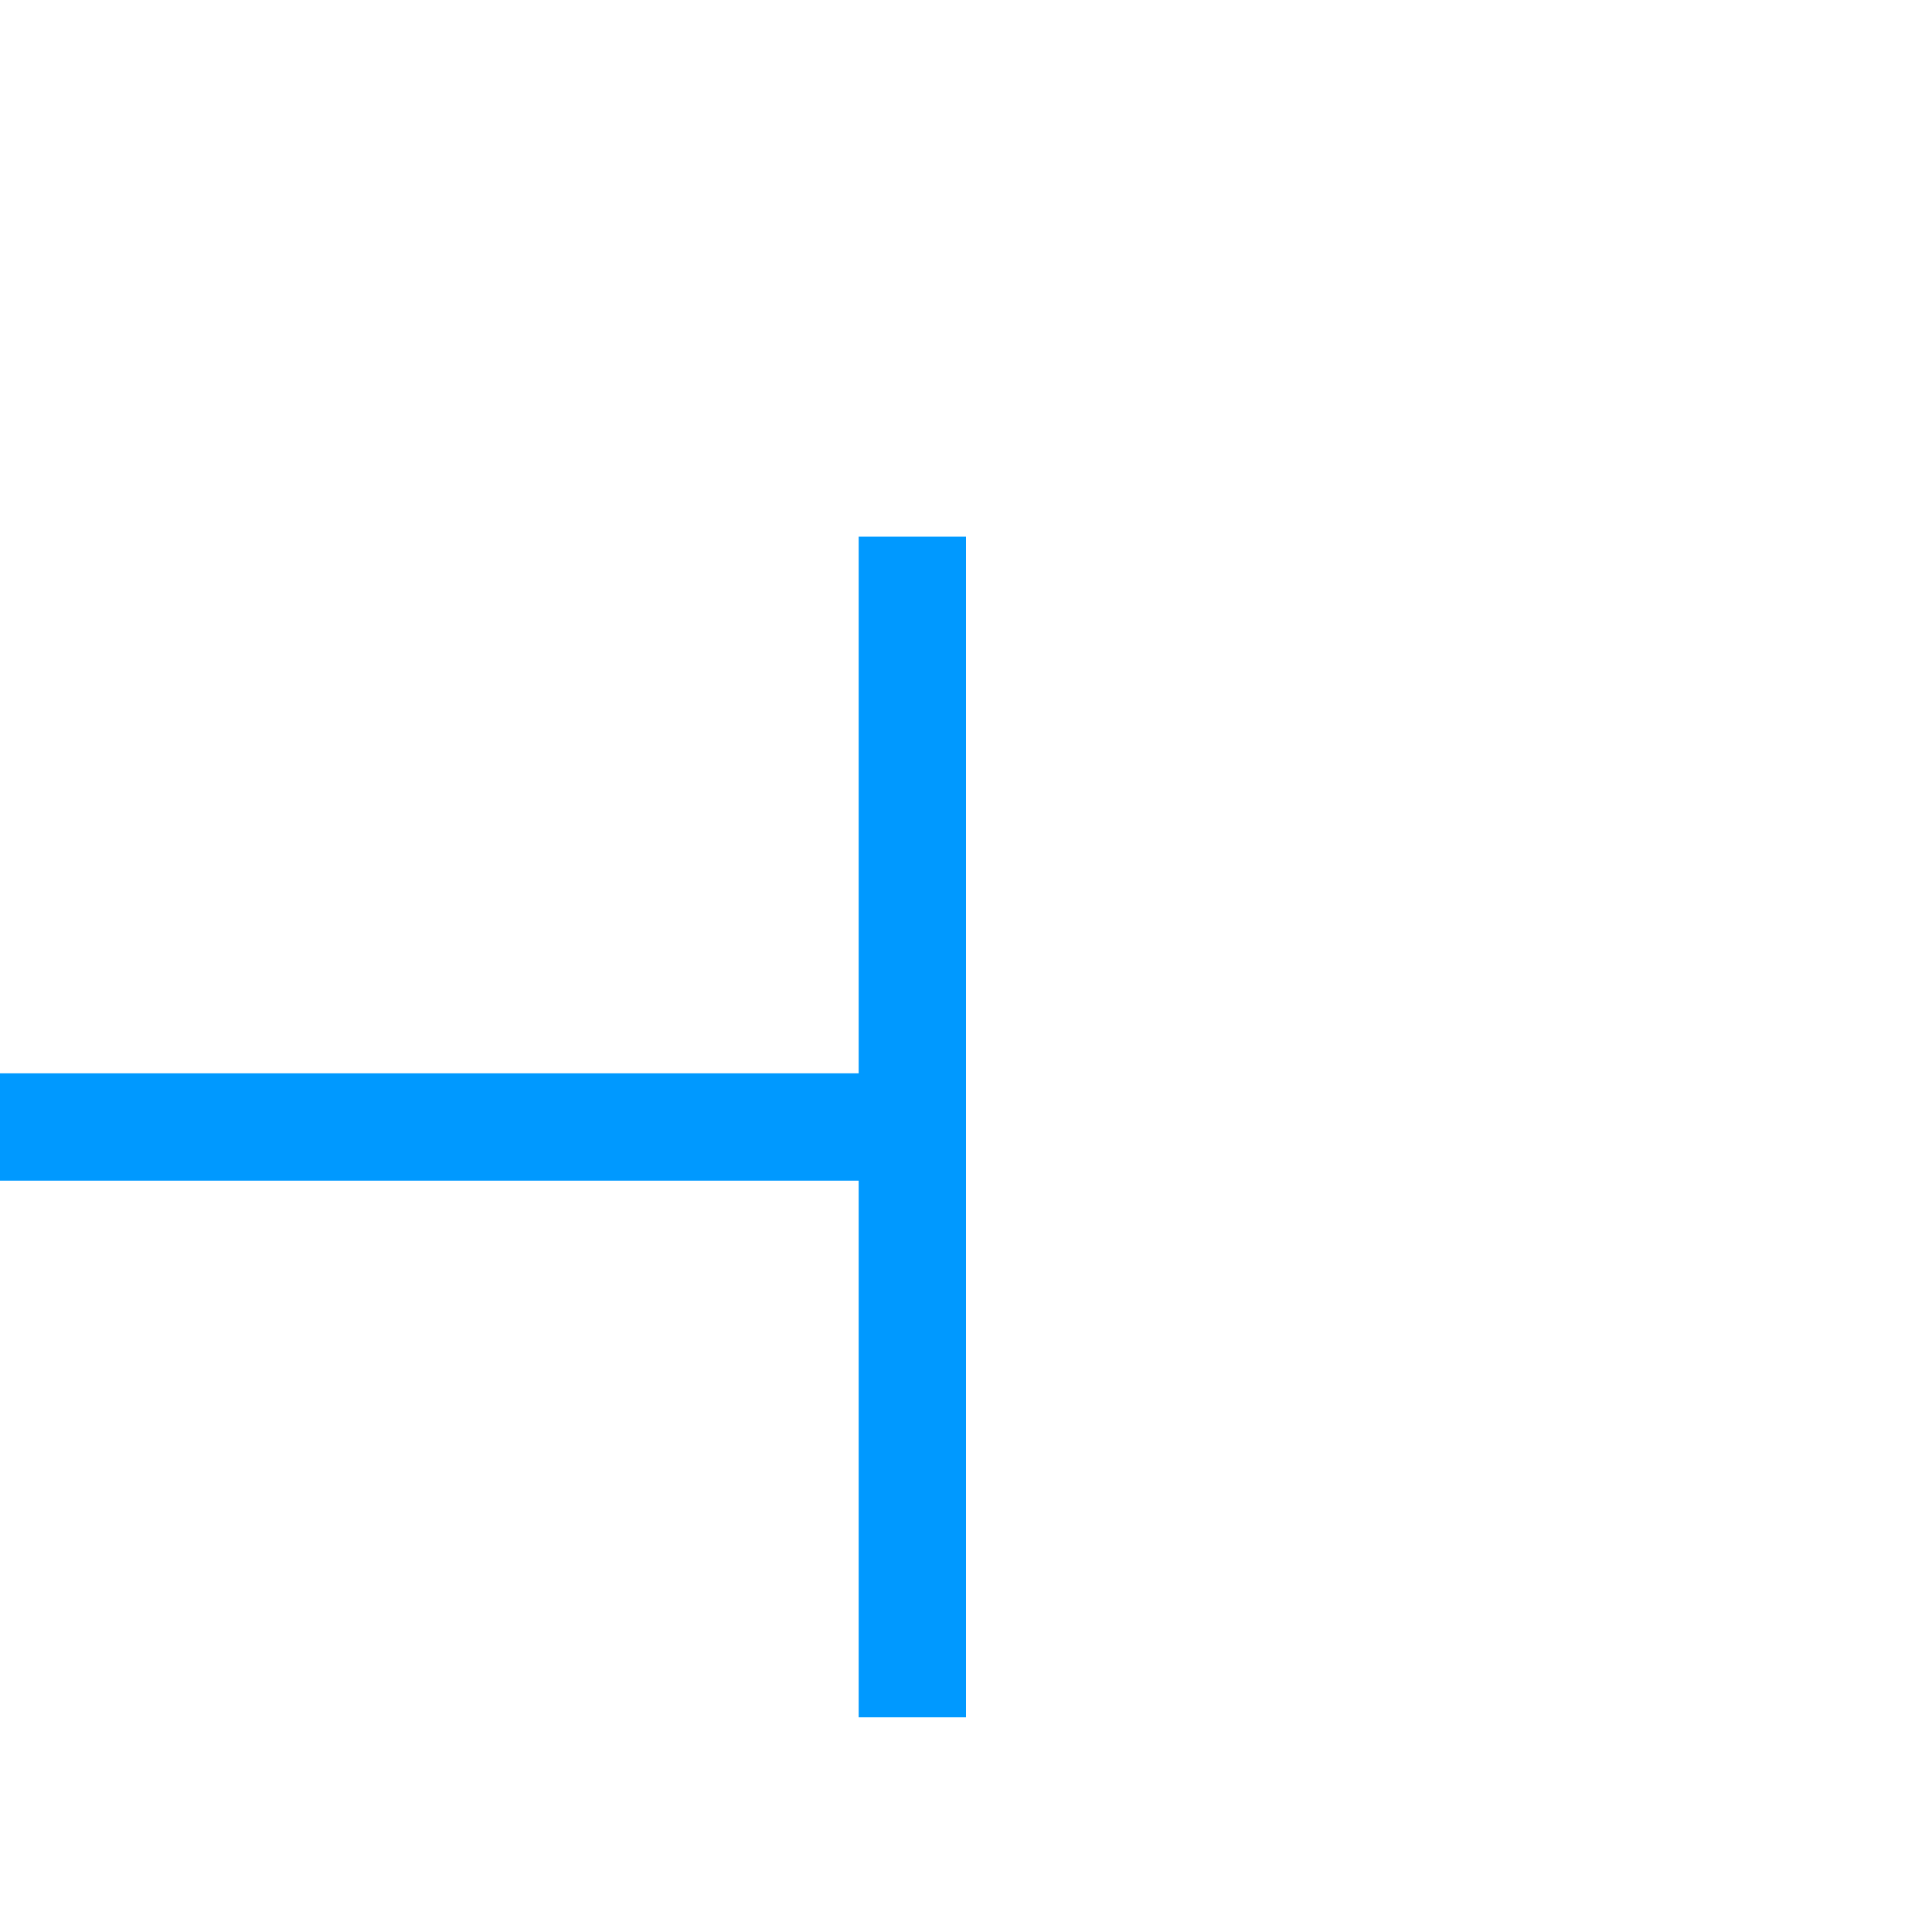
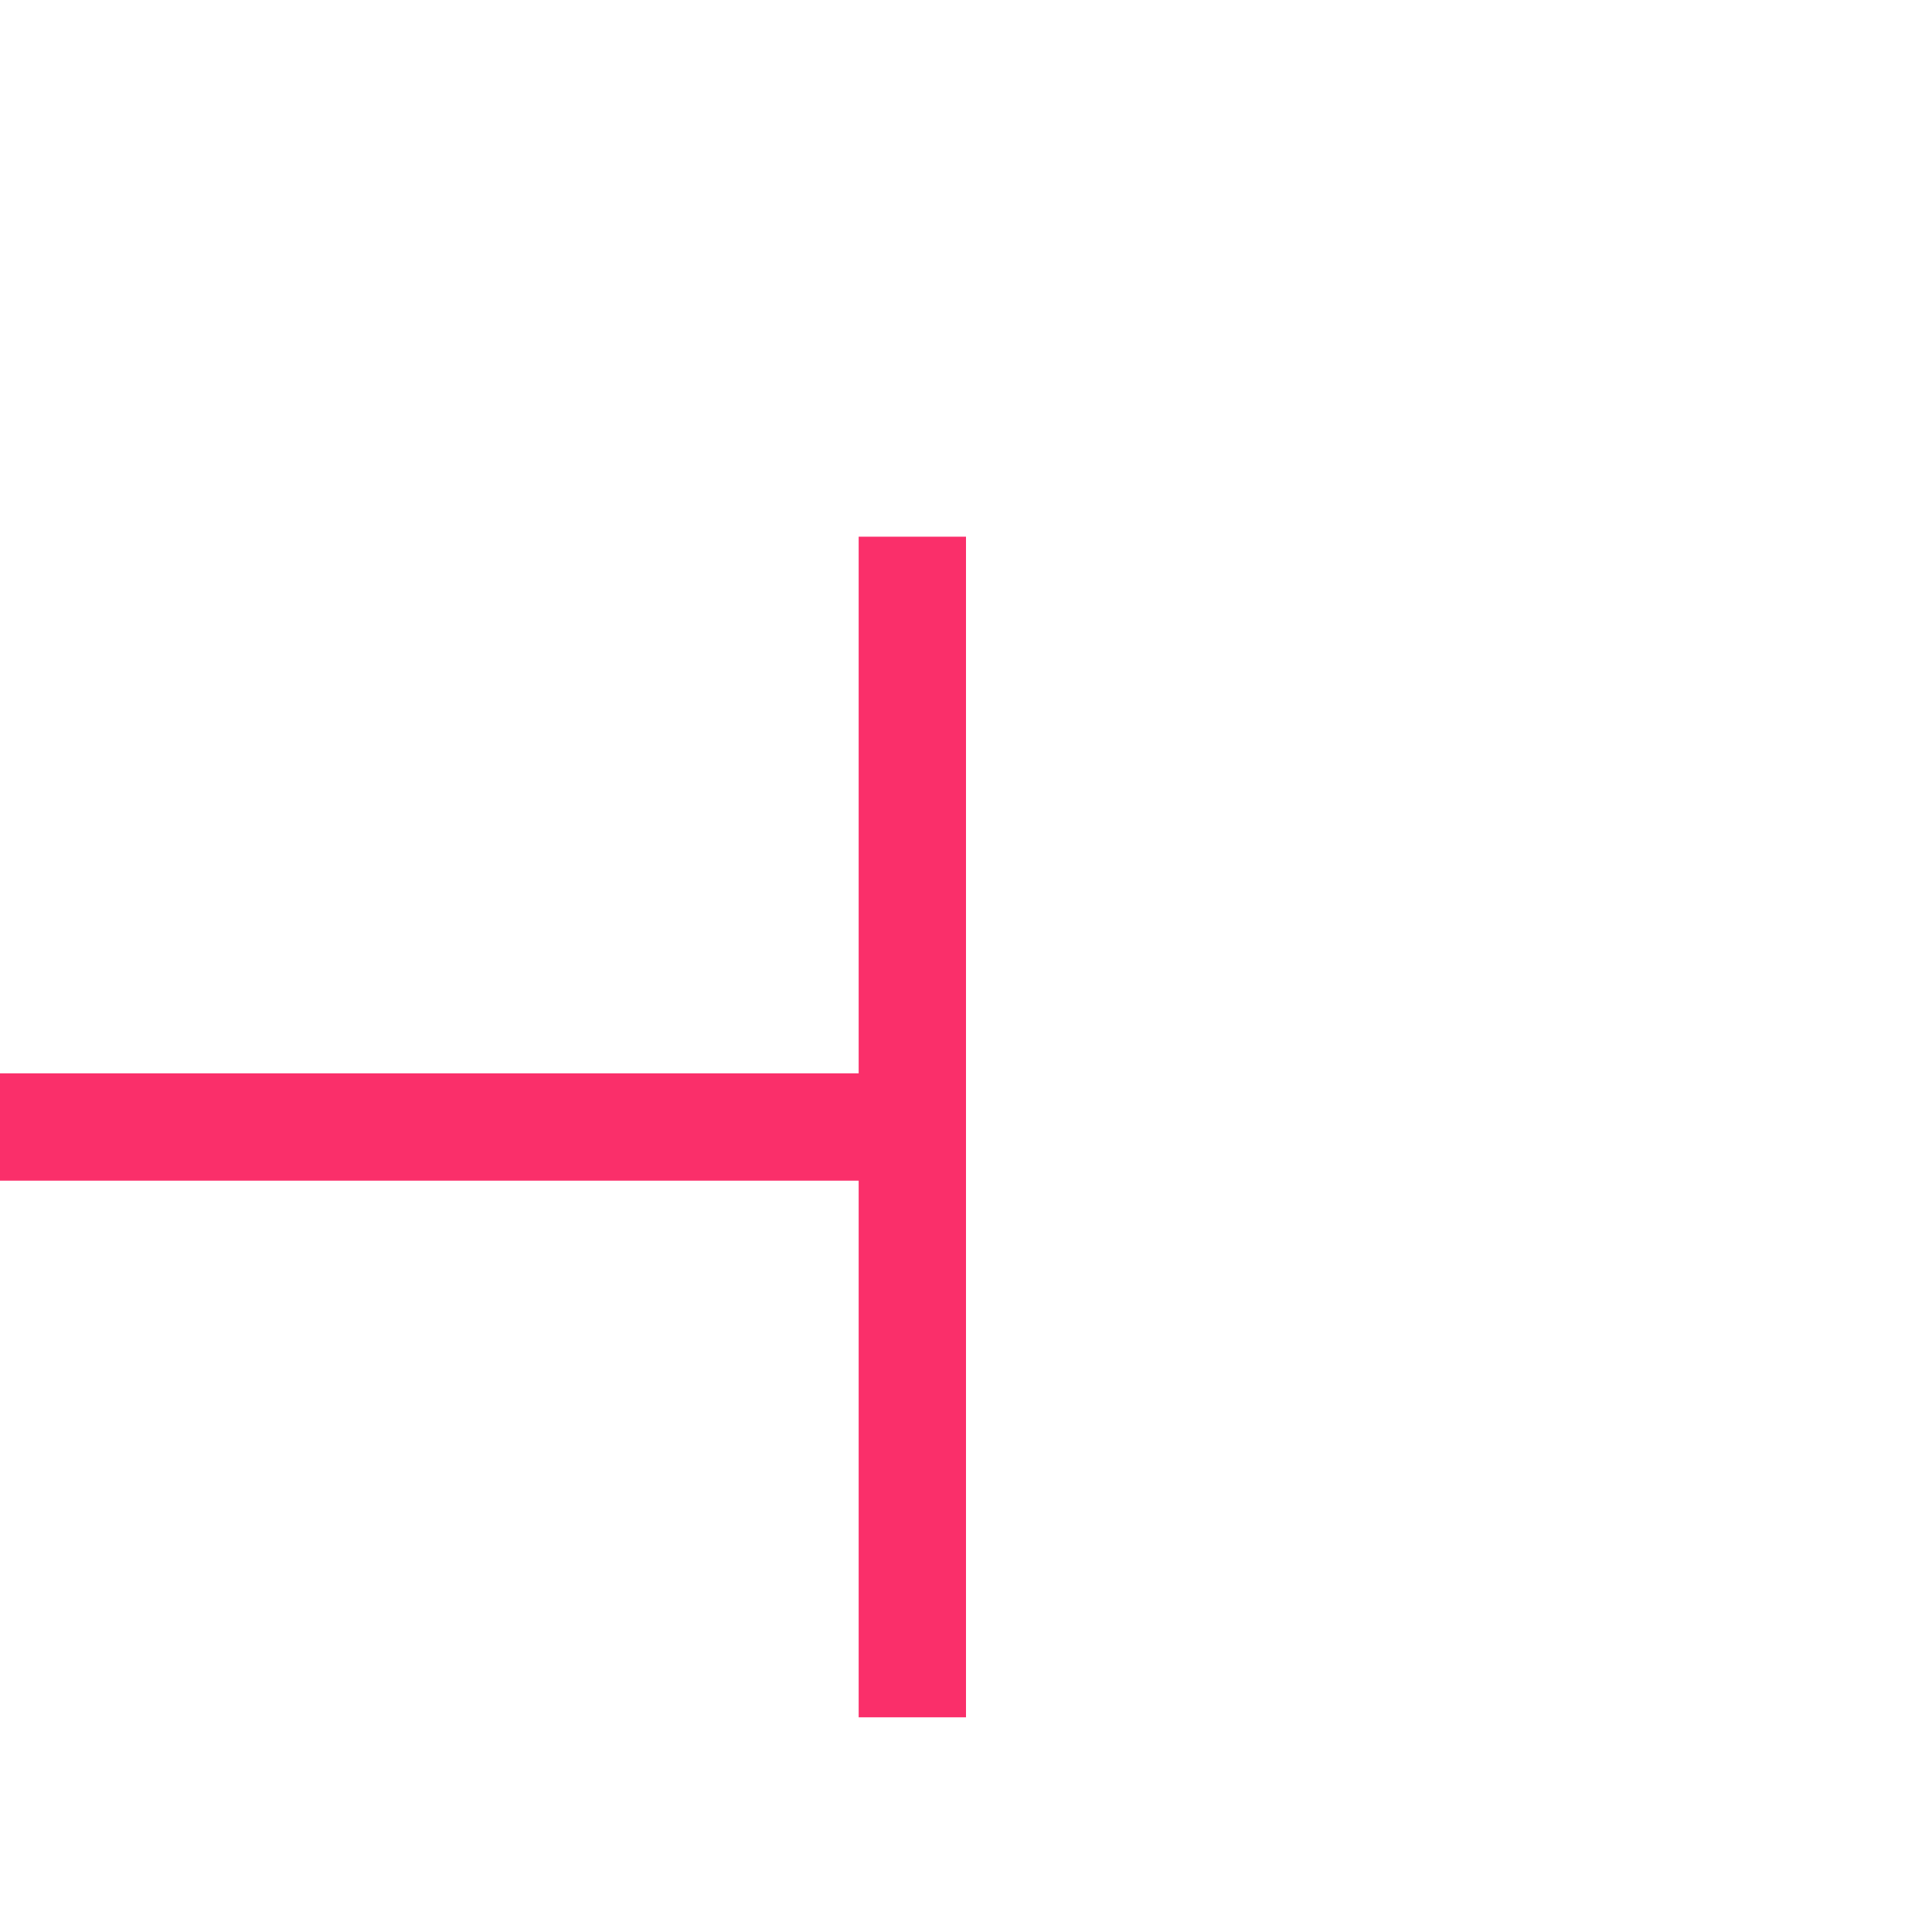
- <svg xmlns="http://www.w3.org/2000/svg" version="1.1" width="18px" height="18px" preserveAspectRatio="xMinYMid meet" viewBox="456 46  18 16">
-   <path d="M 434 55.5  L 465 55.5  " stroke-width="1" stroke="#0099ff" fill="none" />
-   <path d="M 436 52.5  A 3 3 0 0 0 433 55.5 A 3 3 0 0 0 436 58.5 A 3 3 0 0 0 439 55.5 A 3 3 0 0 0 436 52.5 Z M 464 50  L 464 61  L 465 61  L 465 50  L 464 50  Z " fill-rule="nonzero" fill="#0099ff" stroke="none" />
+ <svg xmlns="http://www.w3.org/2000/svg" version="1.1" width="18px" height="18px" preserveAspectRatio="xMinYMid meet" viewBox="153 416  18 16">
+   <path d="M 131 425.5  L 162 425.5  " stroke-width="1" stroke="#fa2f6a" fill="none" />
+   <path d="M 133 422.5  A 3 3 0 0 0 130 425.5 A 3 3 0 0 0 133 428.5 A 3 3 0 0 0 136 425.5 A 3 3 0 0 0 133 422.5 Z M 161 420  L 161 431  L 162 431  L 162 420  L 161 420  Z " fill-rule="nonzero" fill="#fa2f6a" stroke="none" />
</svg>
